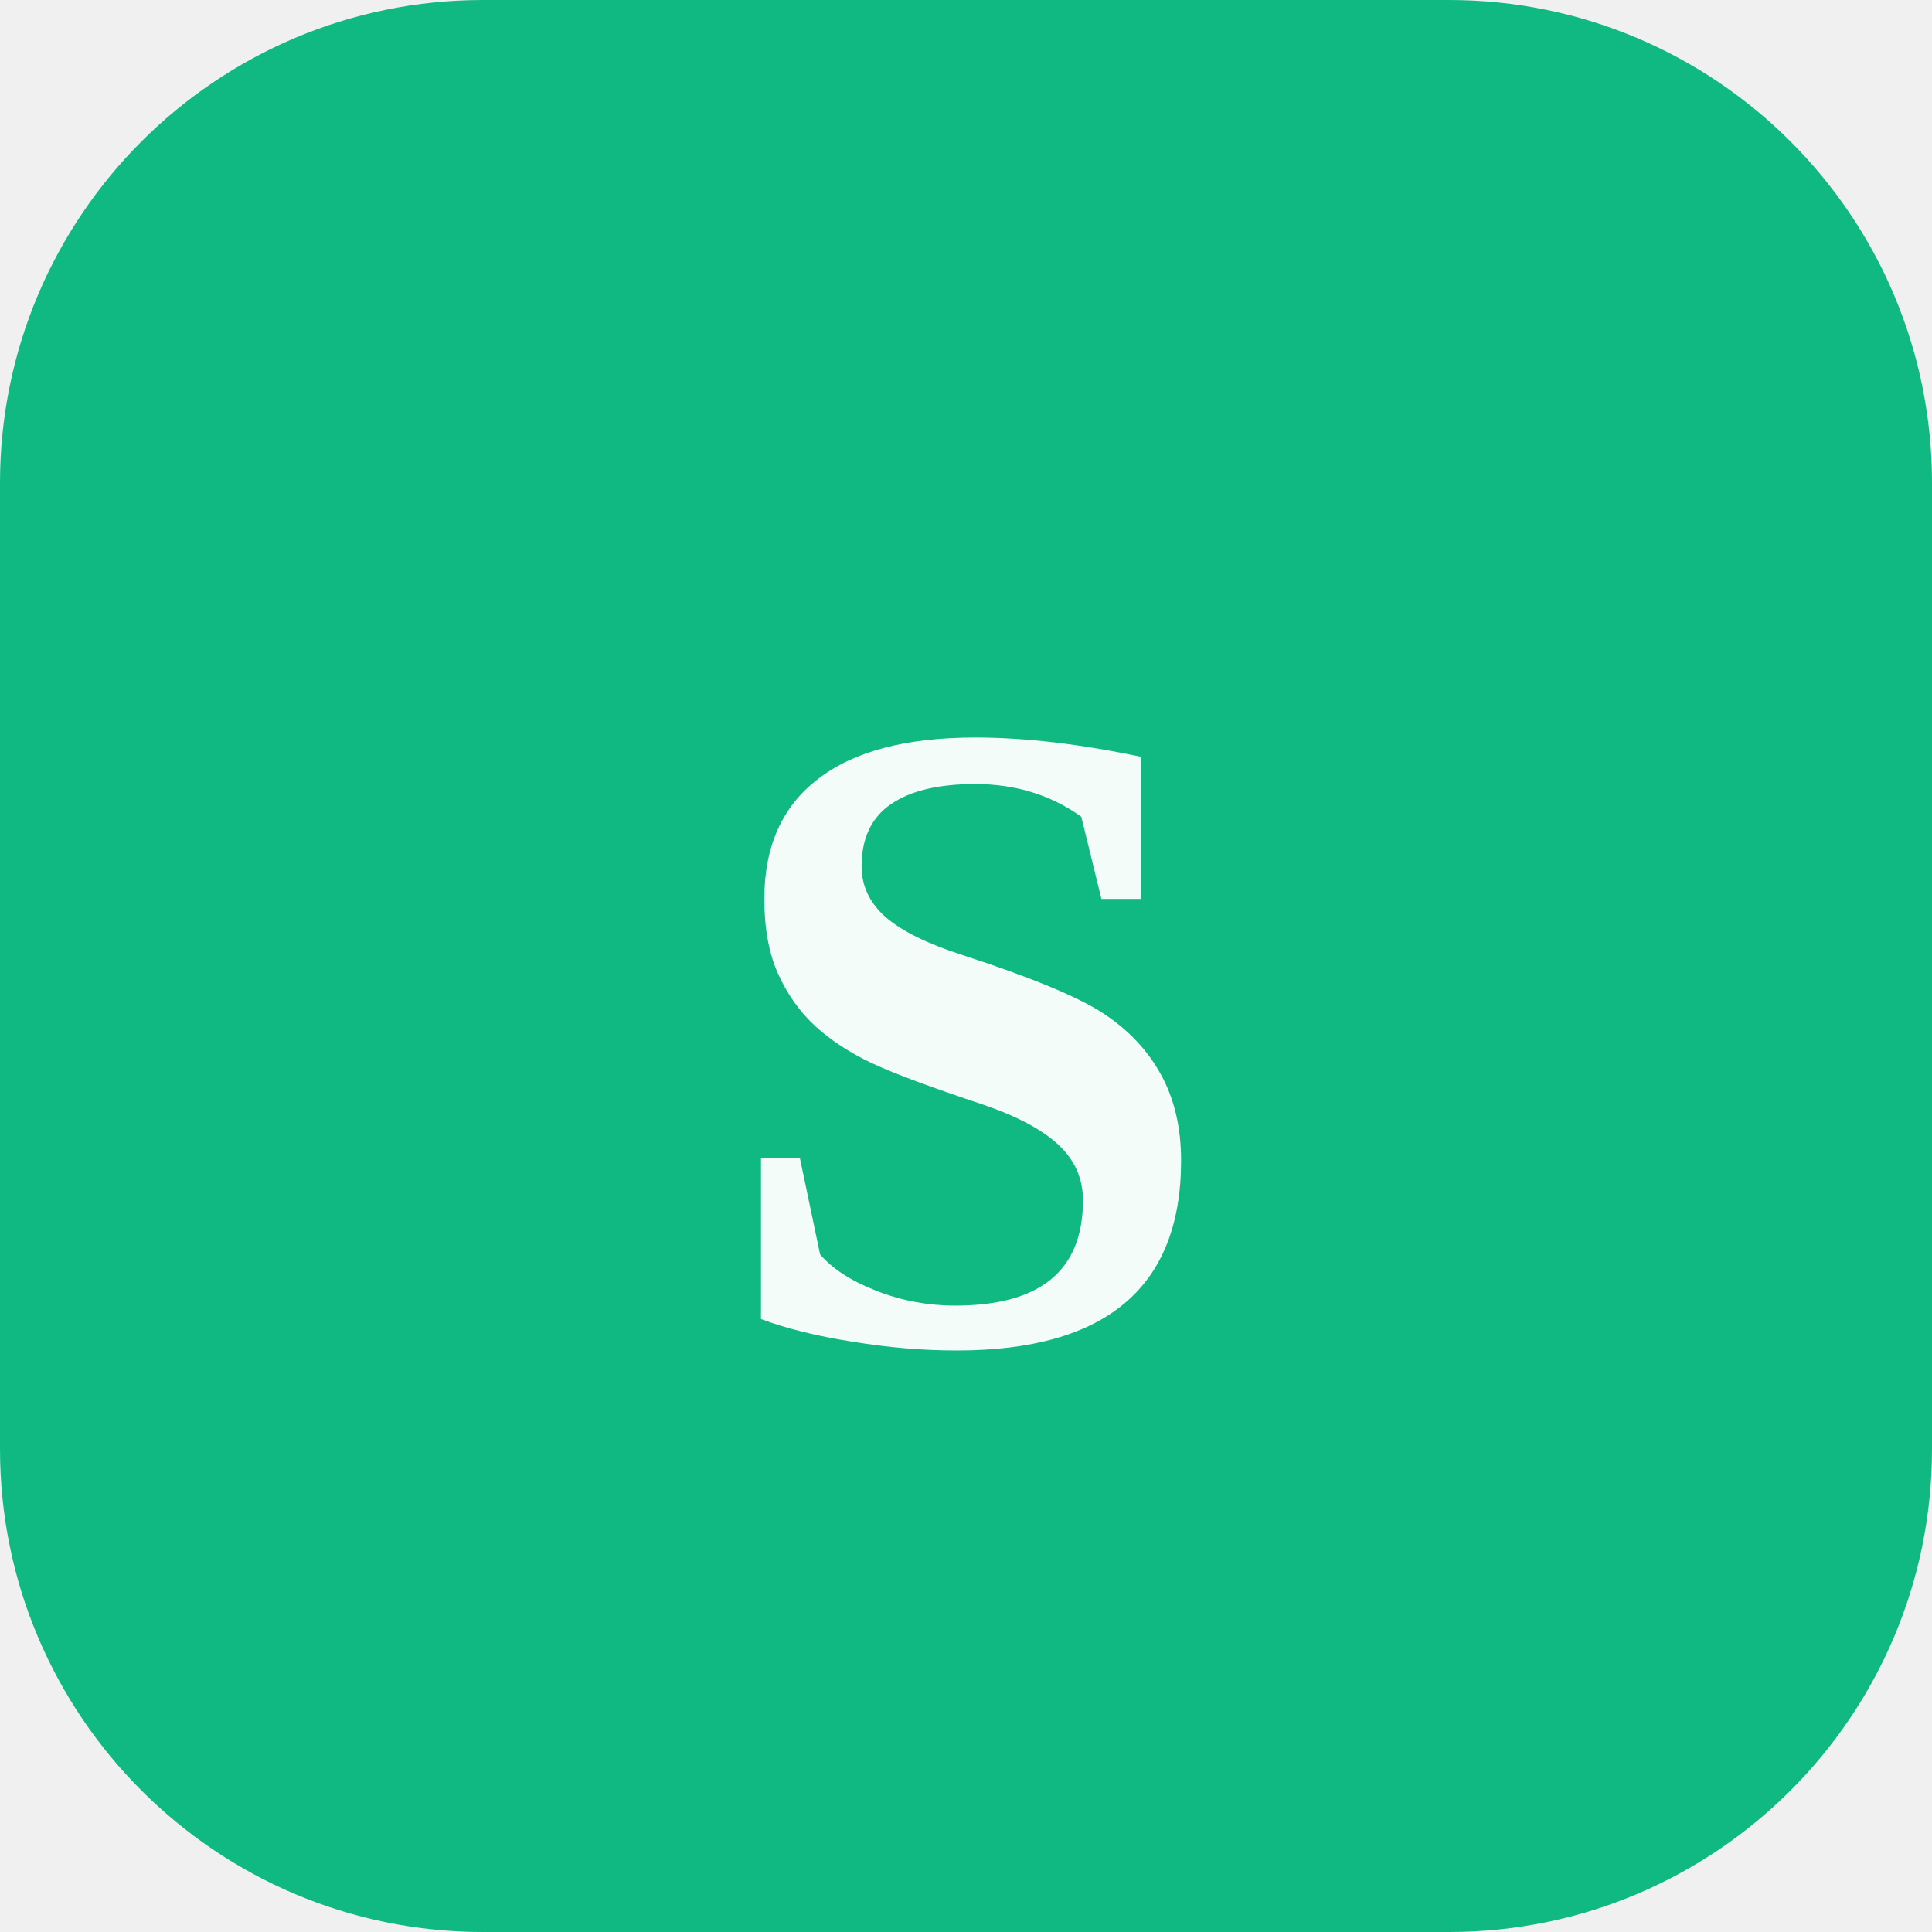
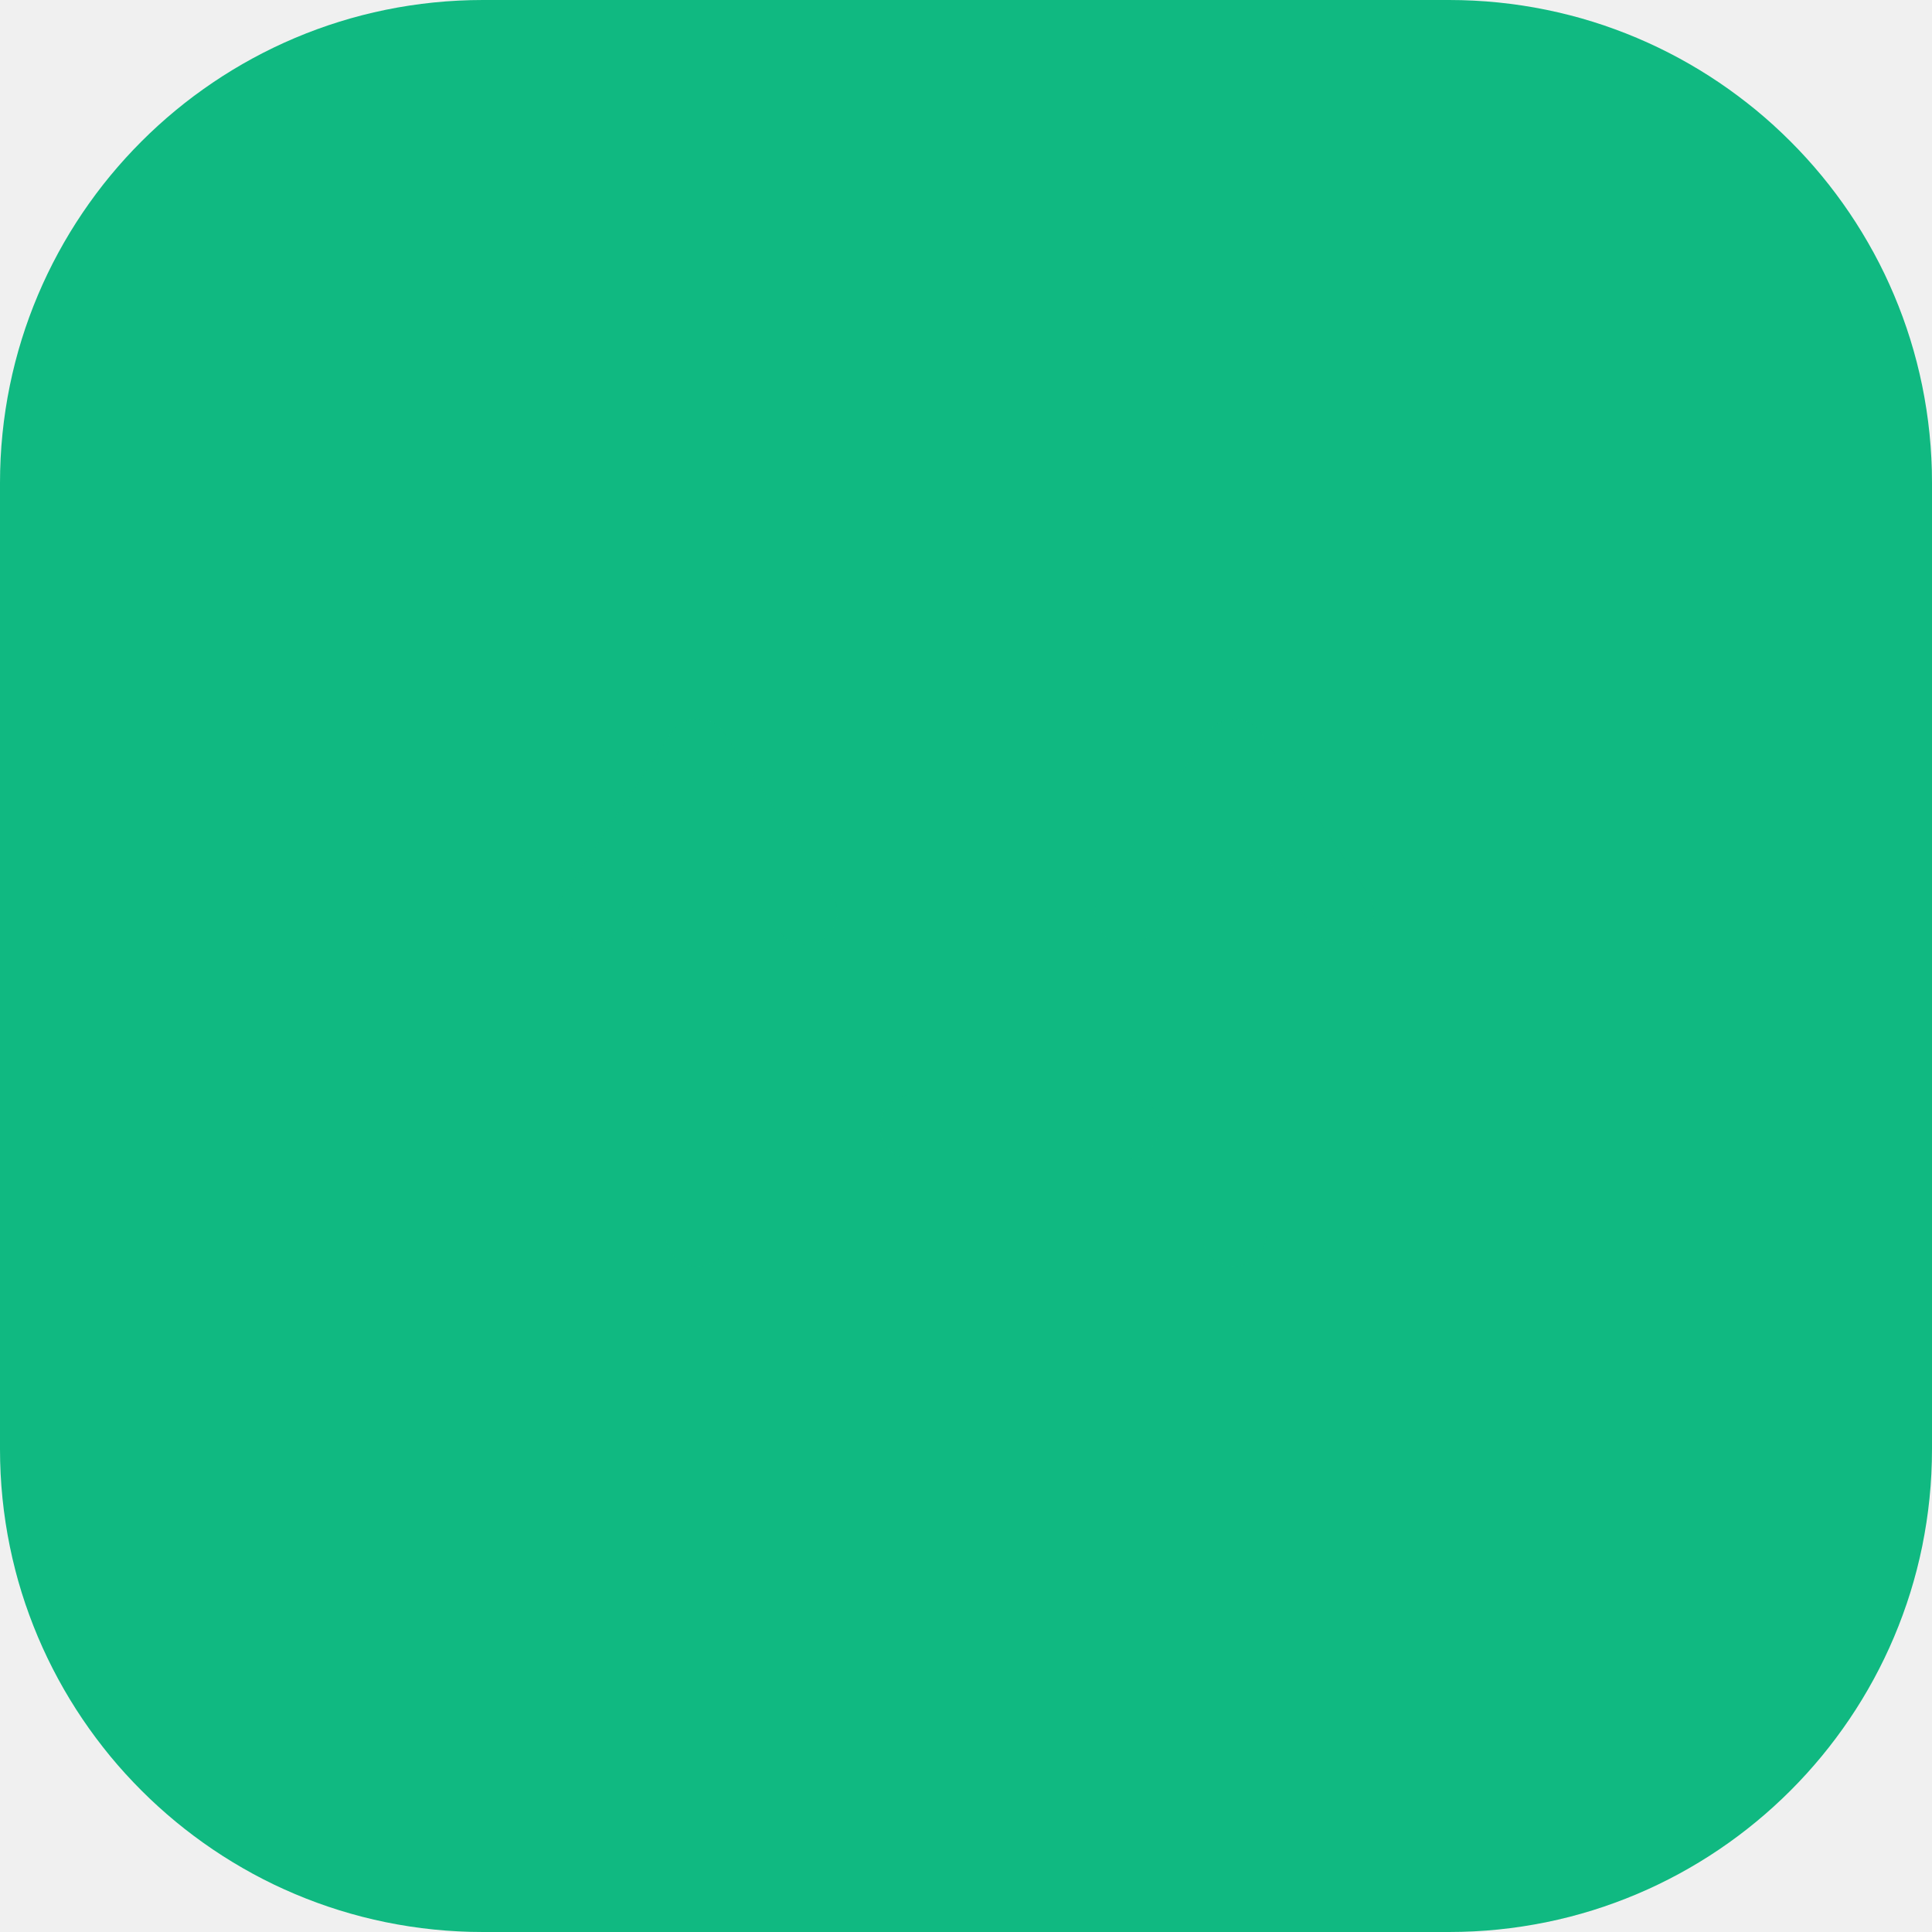
<svg xmlns="http://www.w3.org/2000/svg" viewBox="0 0 72 72">
  <defs>
    <pattern id="p" width="10" height="10" patternUnits="userSpaceOnUse">
      <path d="M0 10L10 0M-2 2L2-2M8 12L12 8" stroke="#10b981" stroke-width="1.2" opacity="0.14" />
    </pattern>
  </defs>
  <rect width="72" height="72" rx="18" fill="#10b981" />
  <rect width="72" height="72" rx="18" fill="url(#p)" />
-   <path d="M36 12 L36 52 M24 40 L36 52 L48 40" fill="none" stroke="#10b981" stroke-width="2.4" opacity="0.18" stroke-linecap="round" stroke-linejoin="round" />
-   <text x="36" y="50" text-anchor="middle" font-size="34" font-weight="700" fill="#fff" opacity="0.95">S</text>
+   <g stroke="#10b981" stroke-width="2.4" fill="none" opacity="0.9" stroke-linecap="round">
+     <line x1="26" y1="46" x2="26" y2="28" />
+     <line x1="26" y1="28" x2="22" y2="34" />
+     <line x1="26" y1="28" x2="30" y2="34" />
+     <line x1="46" y1="28" x2="46" y2="46" />
+     <line x1="46" y1="28" x2="42" y2="34" />
+     <line x1="46" y1="28" x2="50" y2="34" />
+     <path d="M34 42 L42 42" />
+   </g>
</svg>
